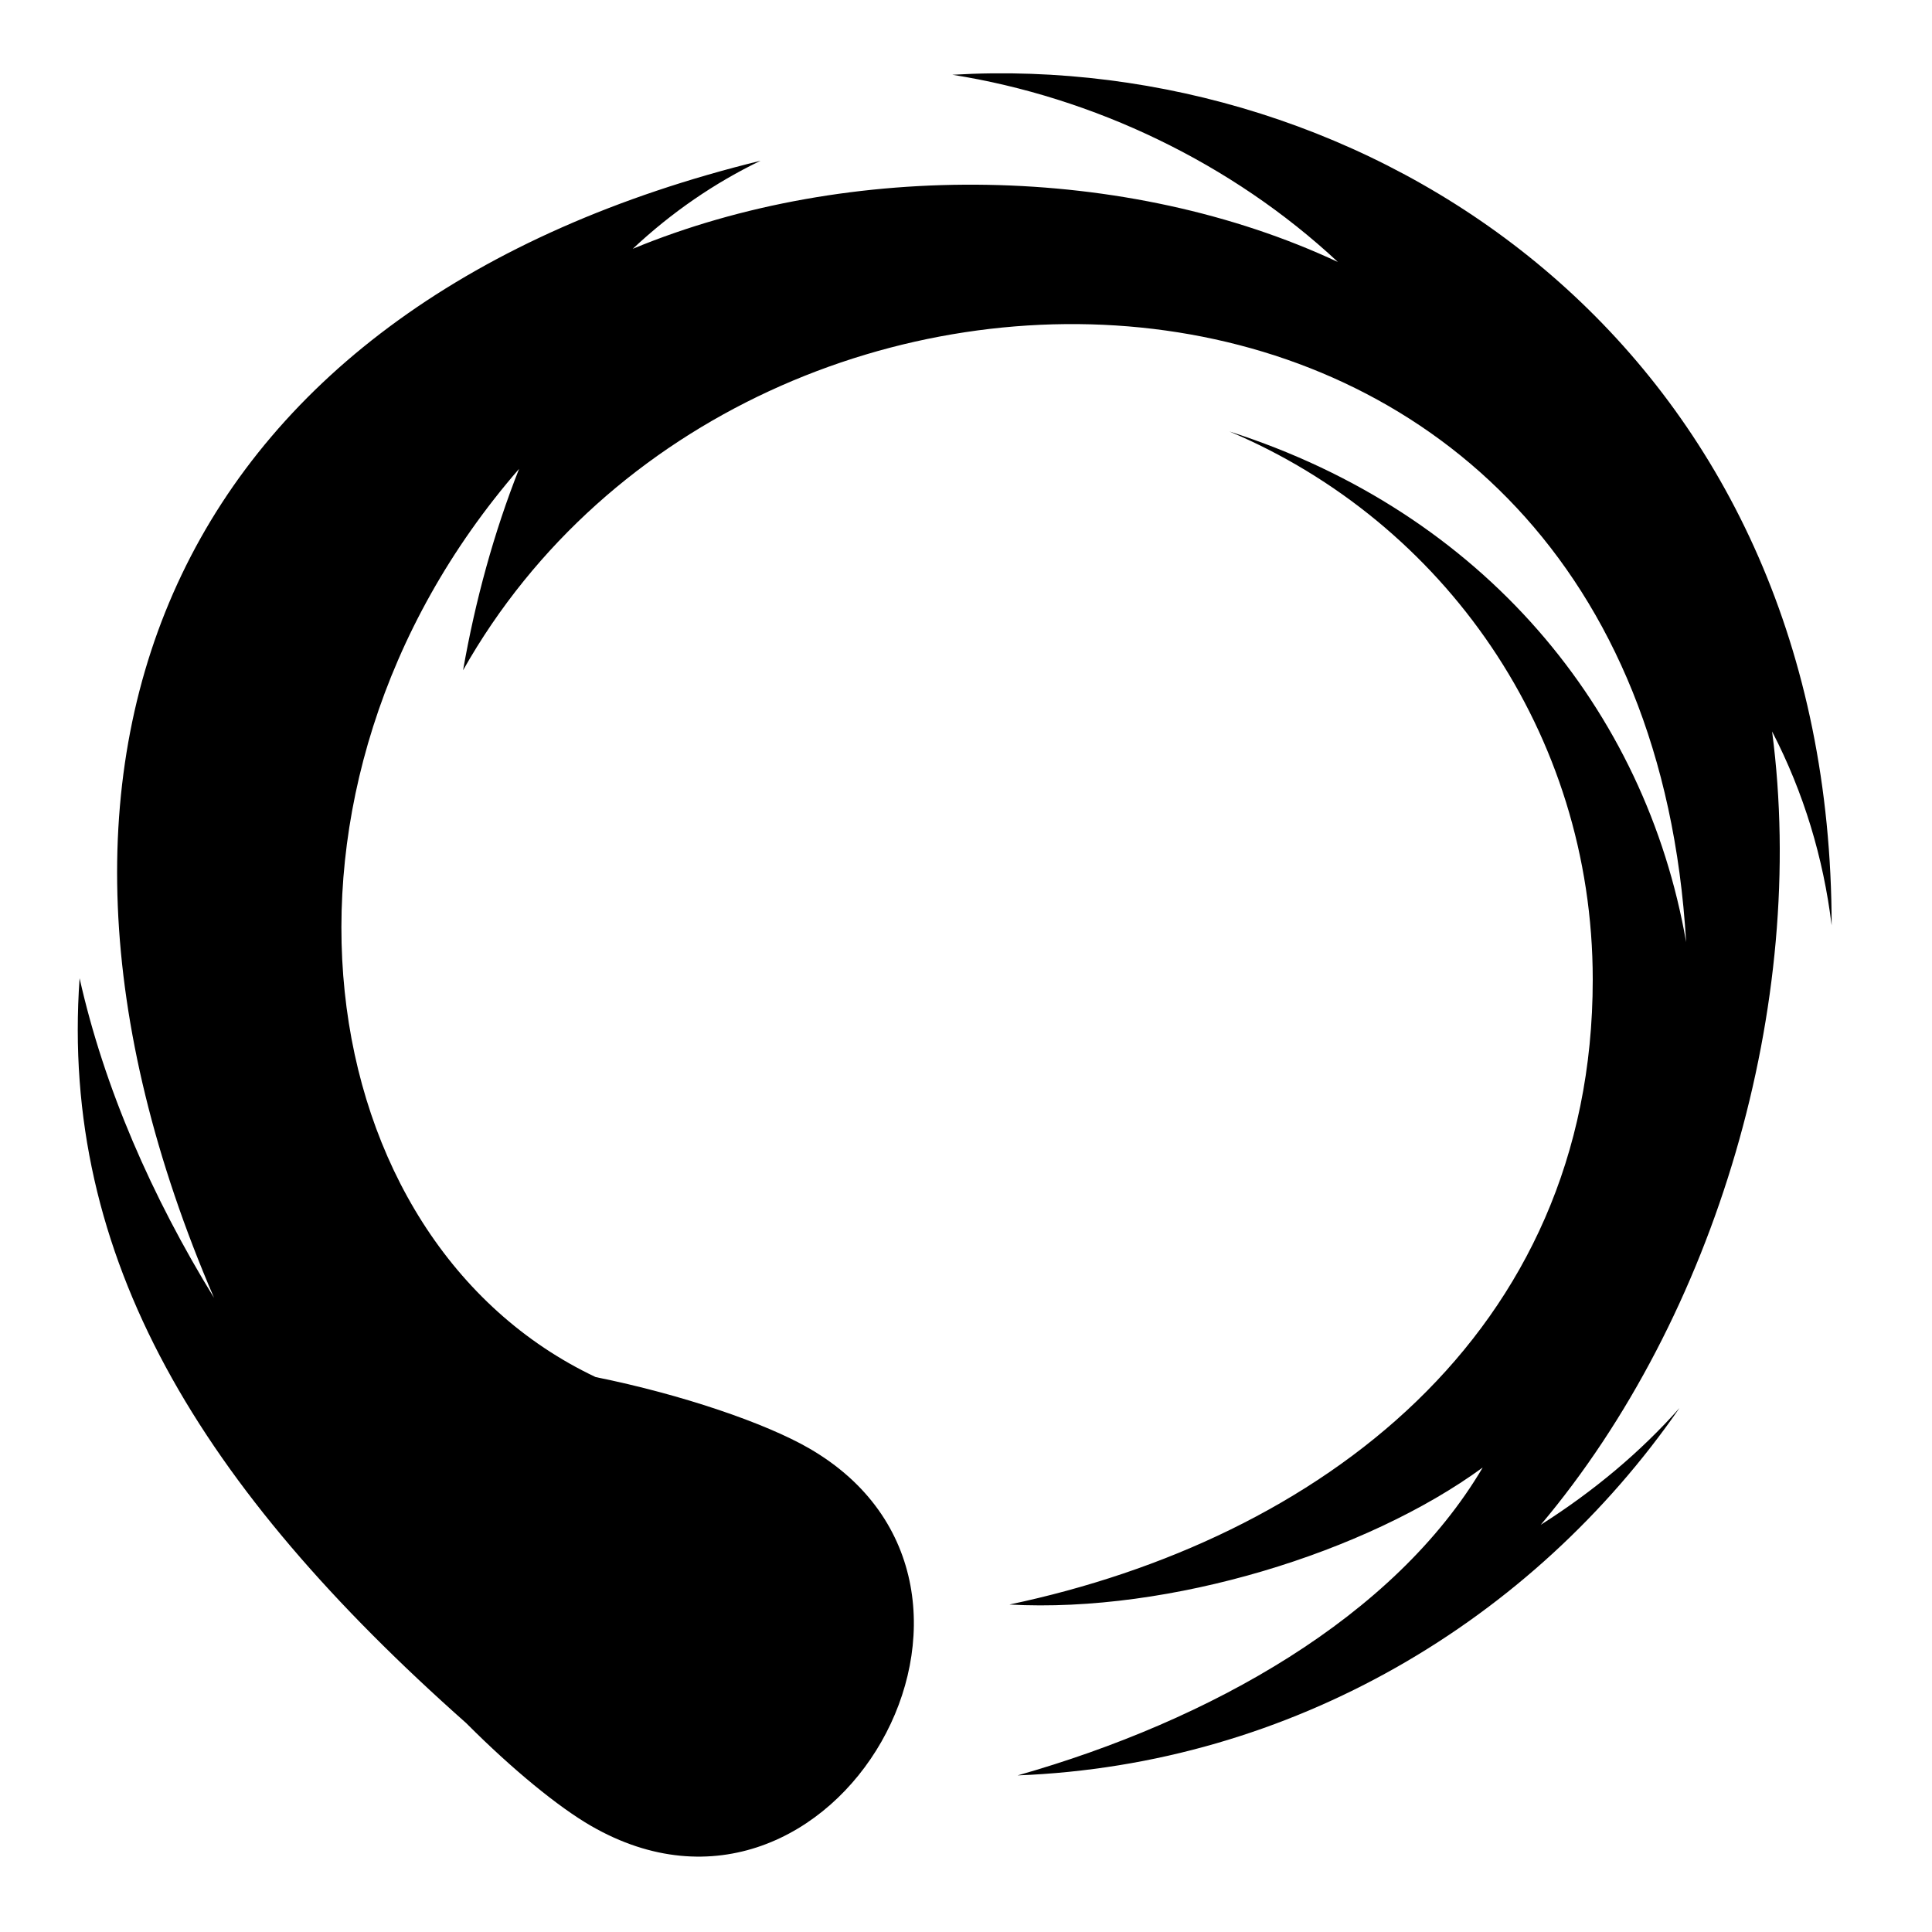
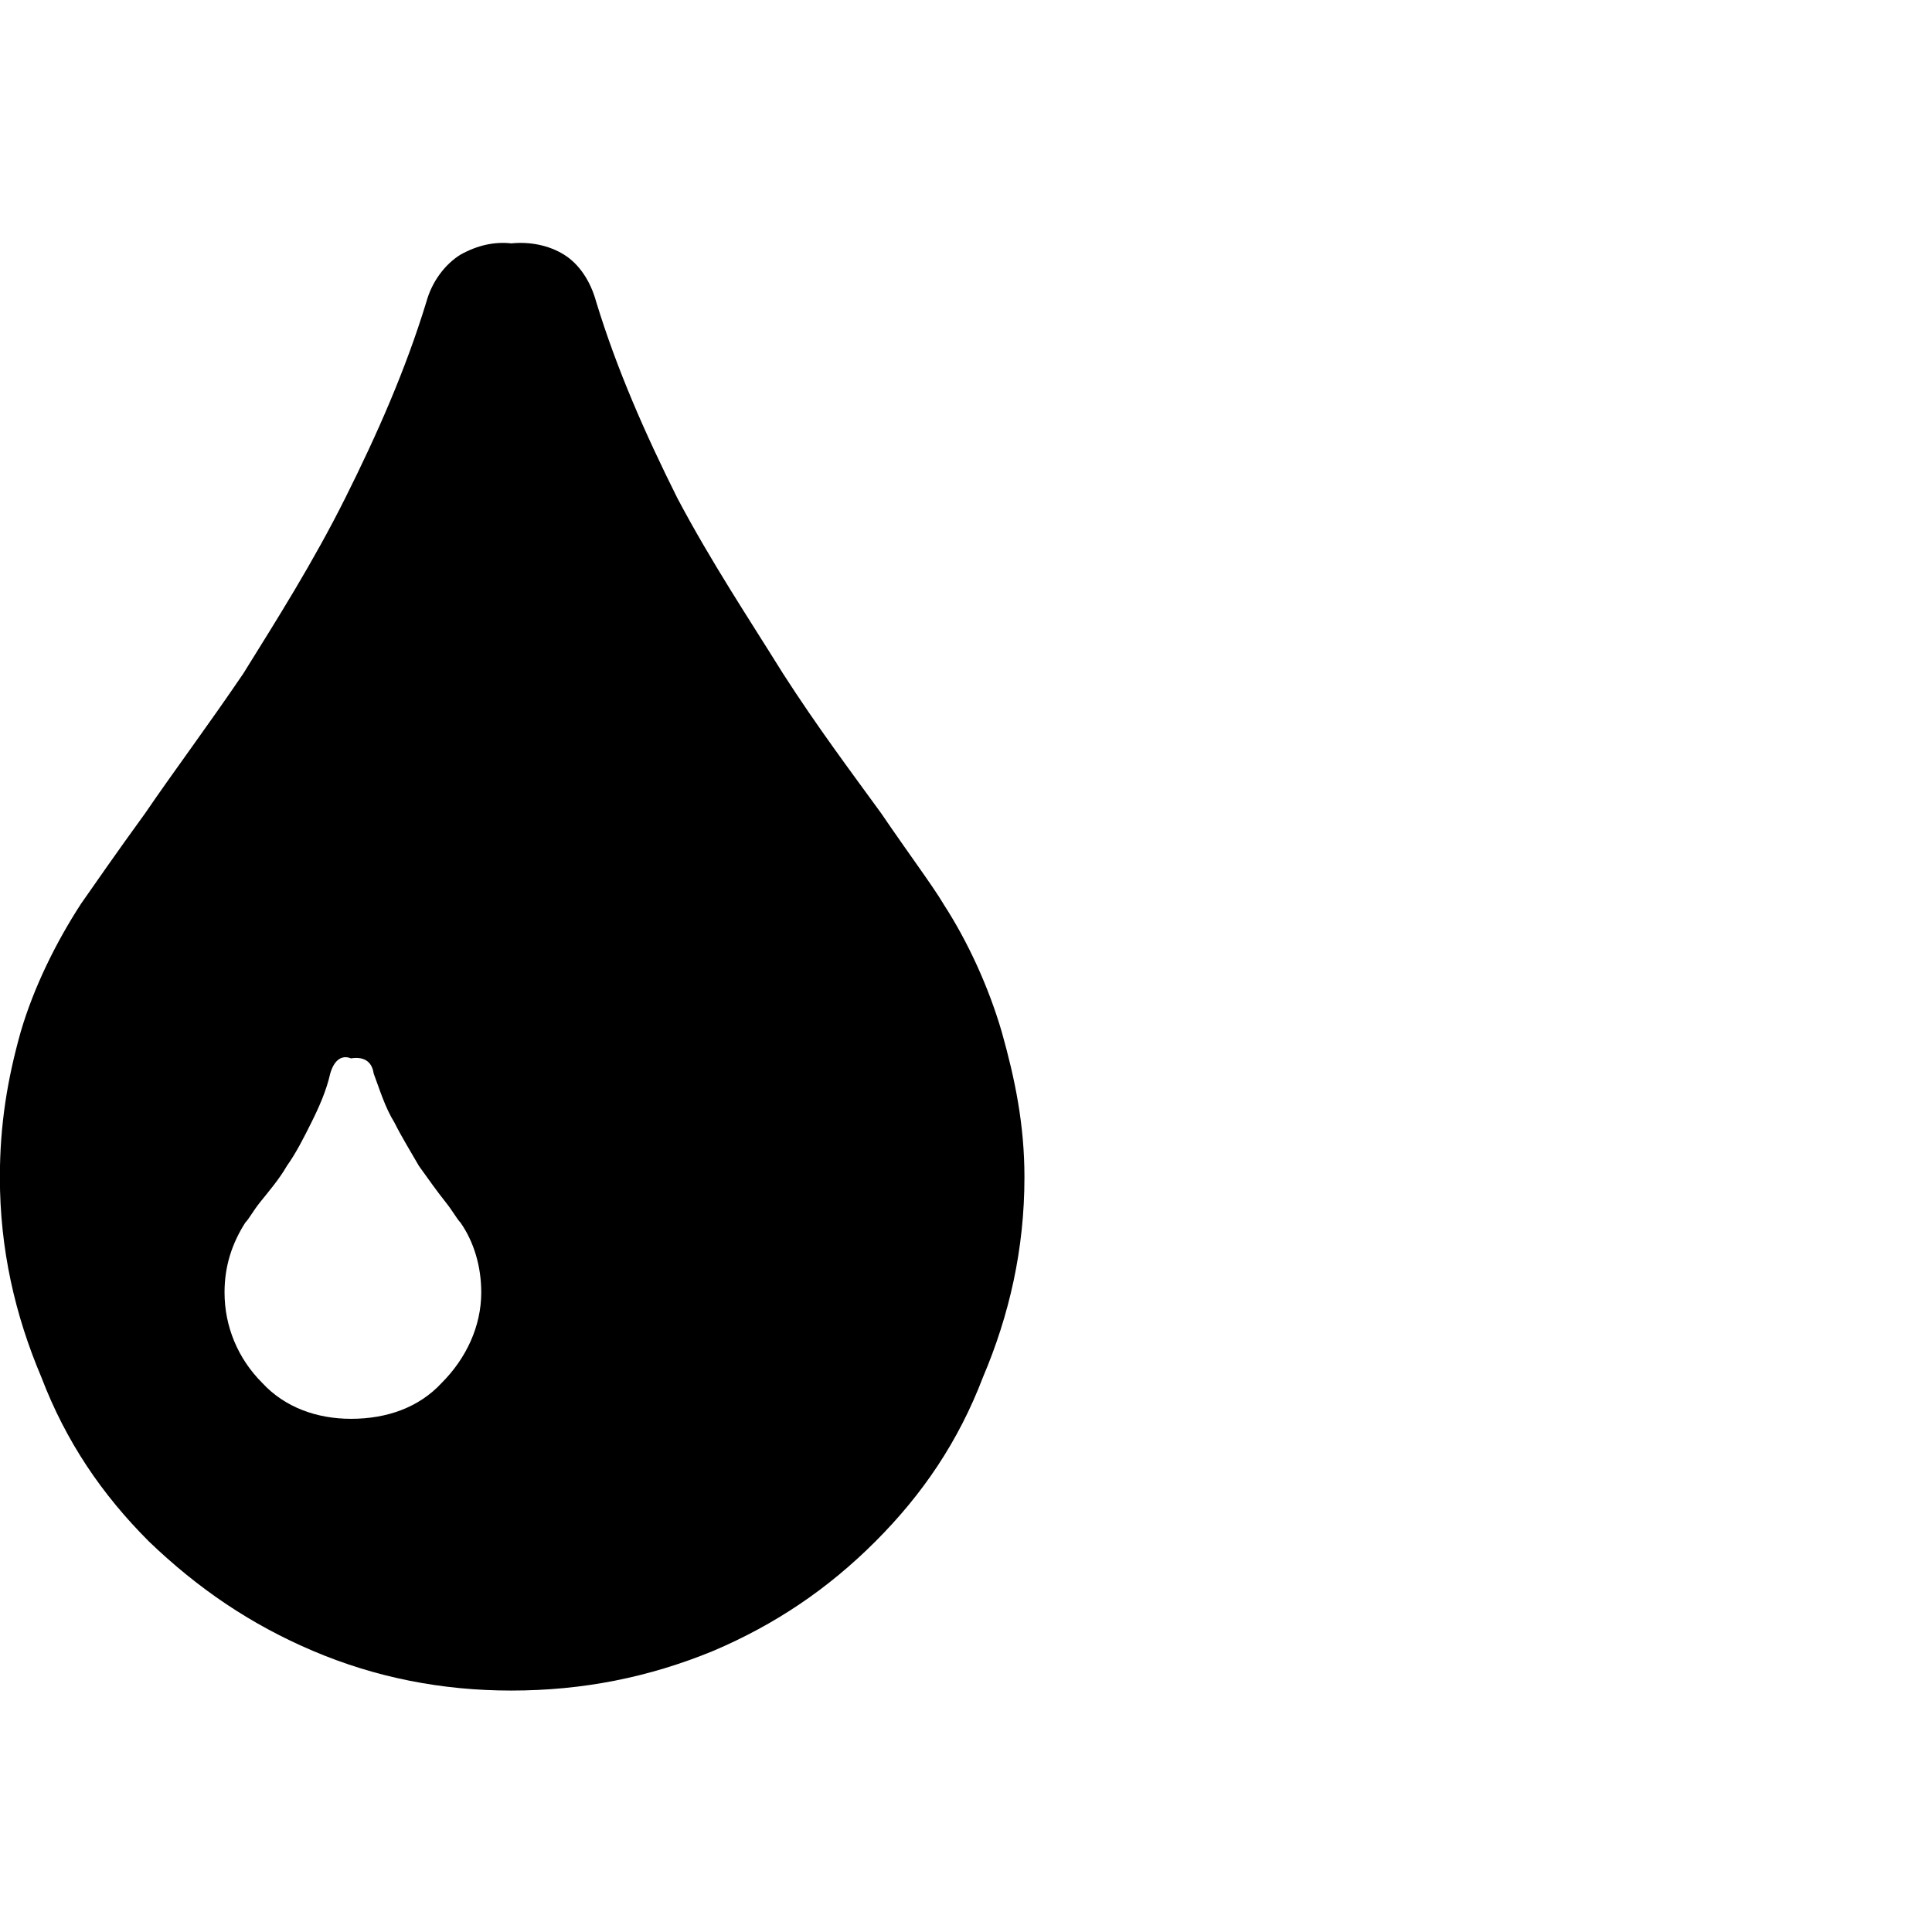
- <svg xmlns="http://www.w3.org/2000/svg" viewBox="0 0 512 512">
-   <path fill="#000000" d="M262.97 19.438c-3.533.036-7.074.17-10.595.375 37.426 5.91 74.12 23.423 102.188 49.624-55.762-26.124-129.46-27.253-186.875-3.5 10.37-9.73 21.777-17.51 33.875-23.343C48.768 80.06-6.44 197.116 56.72 343.938c-16.45-26.78-29.106-55.588-35.626-84.688-5.23 74.055 32.02 134.952 102.47 197.406.06.063.124.126.186.188 12.107 12.125 24.238 22.045 32.875 27.03 64.588 37.292 121.345-63.365 57.78-100.062-11.465-6.62-33.518-14.218-56.56-18.875-76.657-36.295-93.91-155.886-20.282-240.687-6.654 16.82-11.594 34.836-14.844 53.375 76.21-134.99 312.3-129.124 324.124 72.063-10.722-61.622-53.708-113.837-121.03-135.344 56.69 23.942 96.28 79.752 96.28 145.25 0 94.252-72.826 148.403-154.594 165.625 42.582 2.34 94.684-13.826 125.438-36.314-23.357 39.58-72.146 67.082-123.25 81.594 72.736-2.804 136.515-41.146 175.406-97.375-10.316 11.652-22.718 22.04-36.78 30.97 46.54-55.267 70.795-137.97 61.31-210.25 8.428 16.284 13.583 33.51 15.782 51.374C485.26 97.63 372.46 18.3 262.97 19.437z" />
+ <svg xmlns="http://www.w3.org/2000/svg" fill="#000000" viewBox="0 0 32 32" version="1.1">
+   <path d="M15.625 14.969c-0.188-0.313-0.563-0.813-1.031-1.5-0.5-0.688-1.063-1.438-1.625-2.313-0.563-0.906-1.188-1.844-1.75-2.906-0.531-1.063-1-2.125-1.344-3.25-0.094-0.344-0.281-0.625-0.531-0.781s-0.563-0.219-0.875-0.188c-0.281-0.031-0.563 0.031-0.844 0.188-0.25 0.156-0.469 0.438-0.563 0.781-0.344 1.125-0.813 2.188-1.344 3.25s-1.125 2-1.688 2.906c-0.594 0.875-1.156 1.625-1.625 2.313-0.5 0.688-0.844 1.188-1.063 1.5-0.406 0.625-0.781 1.375-1 2.125-0.219 0.781-0.344 1.531-0.344 2.406 0 1.188 0.25 2.281 0.688 3.313 0.406 1.063 1 1.938 1.781 2.719 0.813 0.781 1.688 1.375 2.719 1.813s2.125 0.656 3.281 0.656c1.188 0 2.281-0.219 3.344-0.656 1.031-0.438 1.906-1.031 2.688-1.813s1.375-1.656 1.781-2.719c0.438-1.031 0.688-2.125 0.688-3.313 0-0.875-0.156-1.625-0.375-2.406-0.219-0.75-0.563-1.5-0.969-2.125zM5.813 23.5c-0.563 0-1.094-0.188-1.469-0.594-0.406-0.406-0.625-0.938-0.625-1.5 0-0.438 0.125-0.813 0.344-1.156 0.063-0.063 0.125-0.188 0.25-0.344s0.313-0.375 0.438-0.594c0.156-0.219 0.281-0.469 0.406-0.719s0.25-0.531 0.313-0.813c0.063-0.219 0.188-0.313 0.344-0.25 0.188-0.031 0.344 0.031 0.375 0.25 0.094 0.25 0.188 0.563 0.344 0.813 0.125 0.25 0.281 0.5 0.406 0.719 0.156 0.219 0.313 0.438 0.438 0.594s0.188 0.281 0.25 0.344c0.219 0.313 0.344 0.719 0.344 1.156 0 0.563-0.25 1.094-0.656 1.5-0.375 0.406-0.906 0.594-1.5 0.594z" />
</svg>
